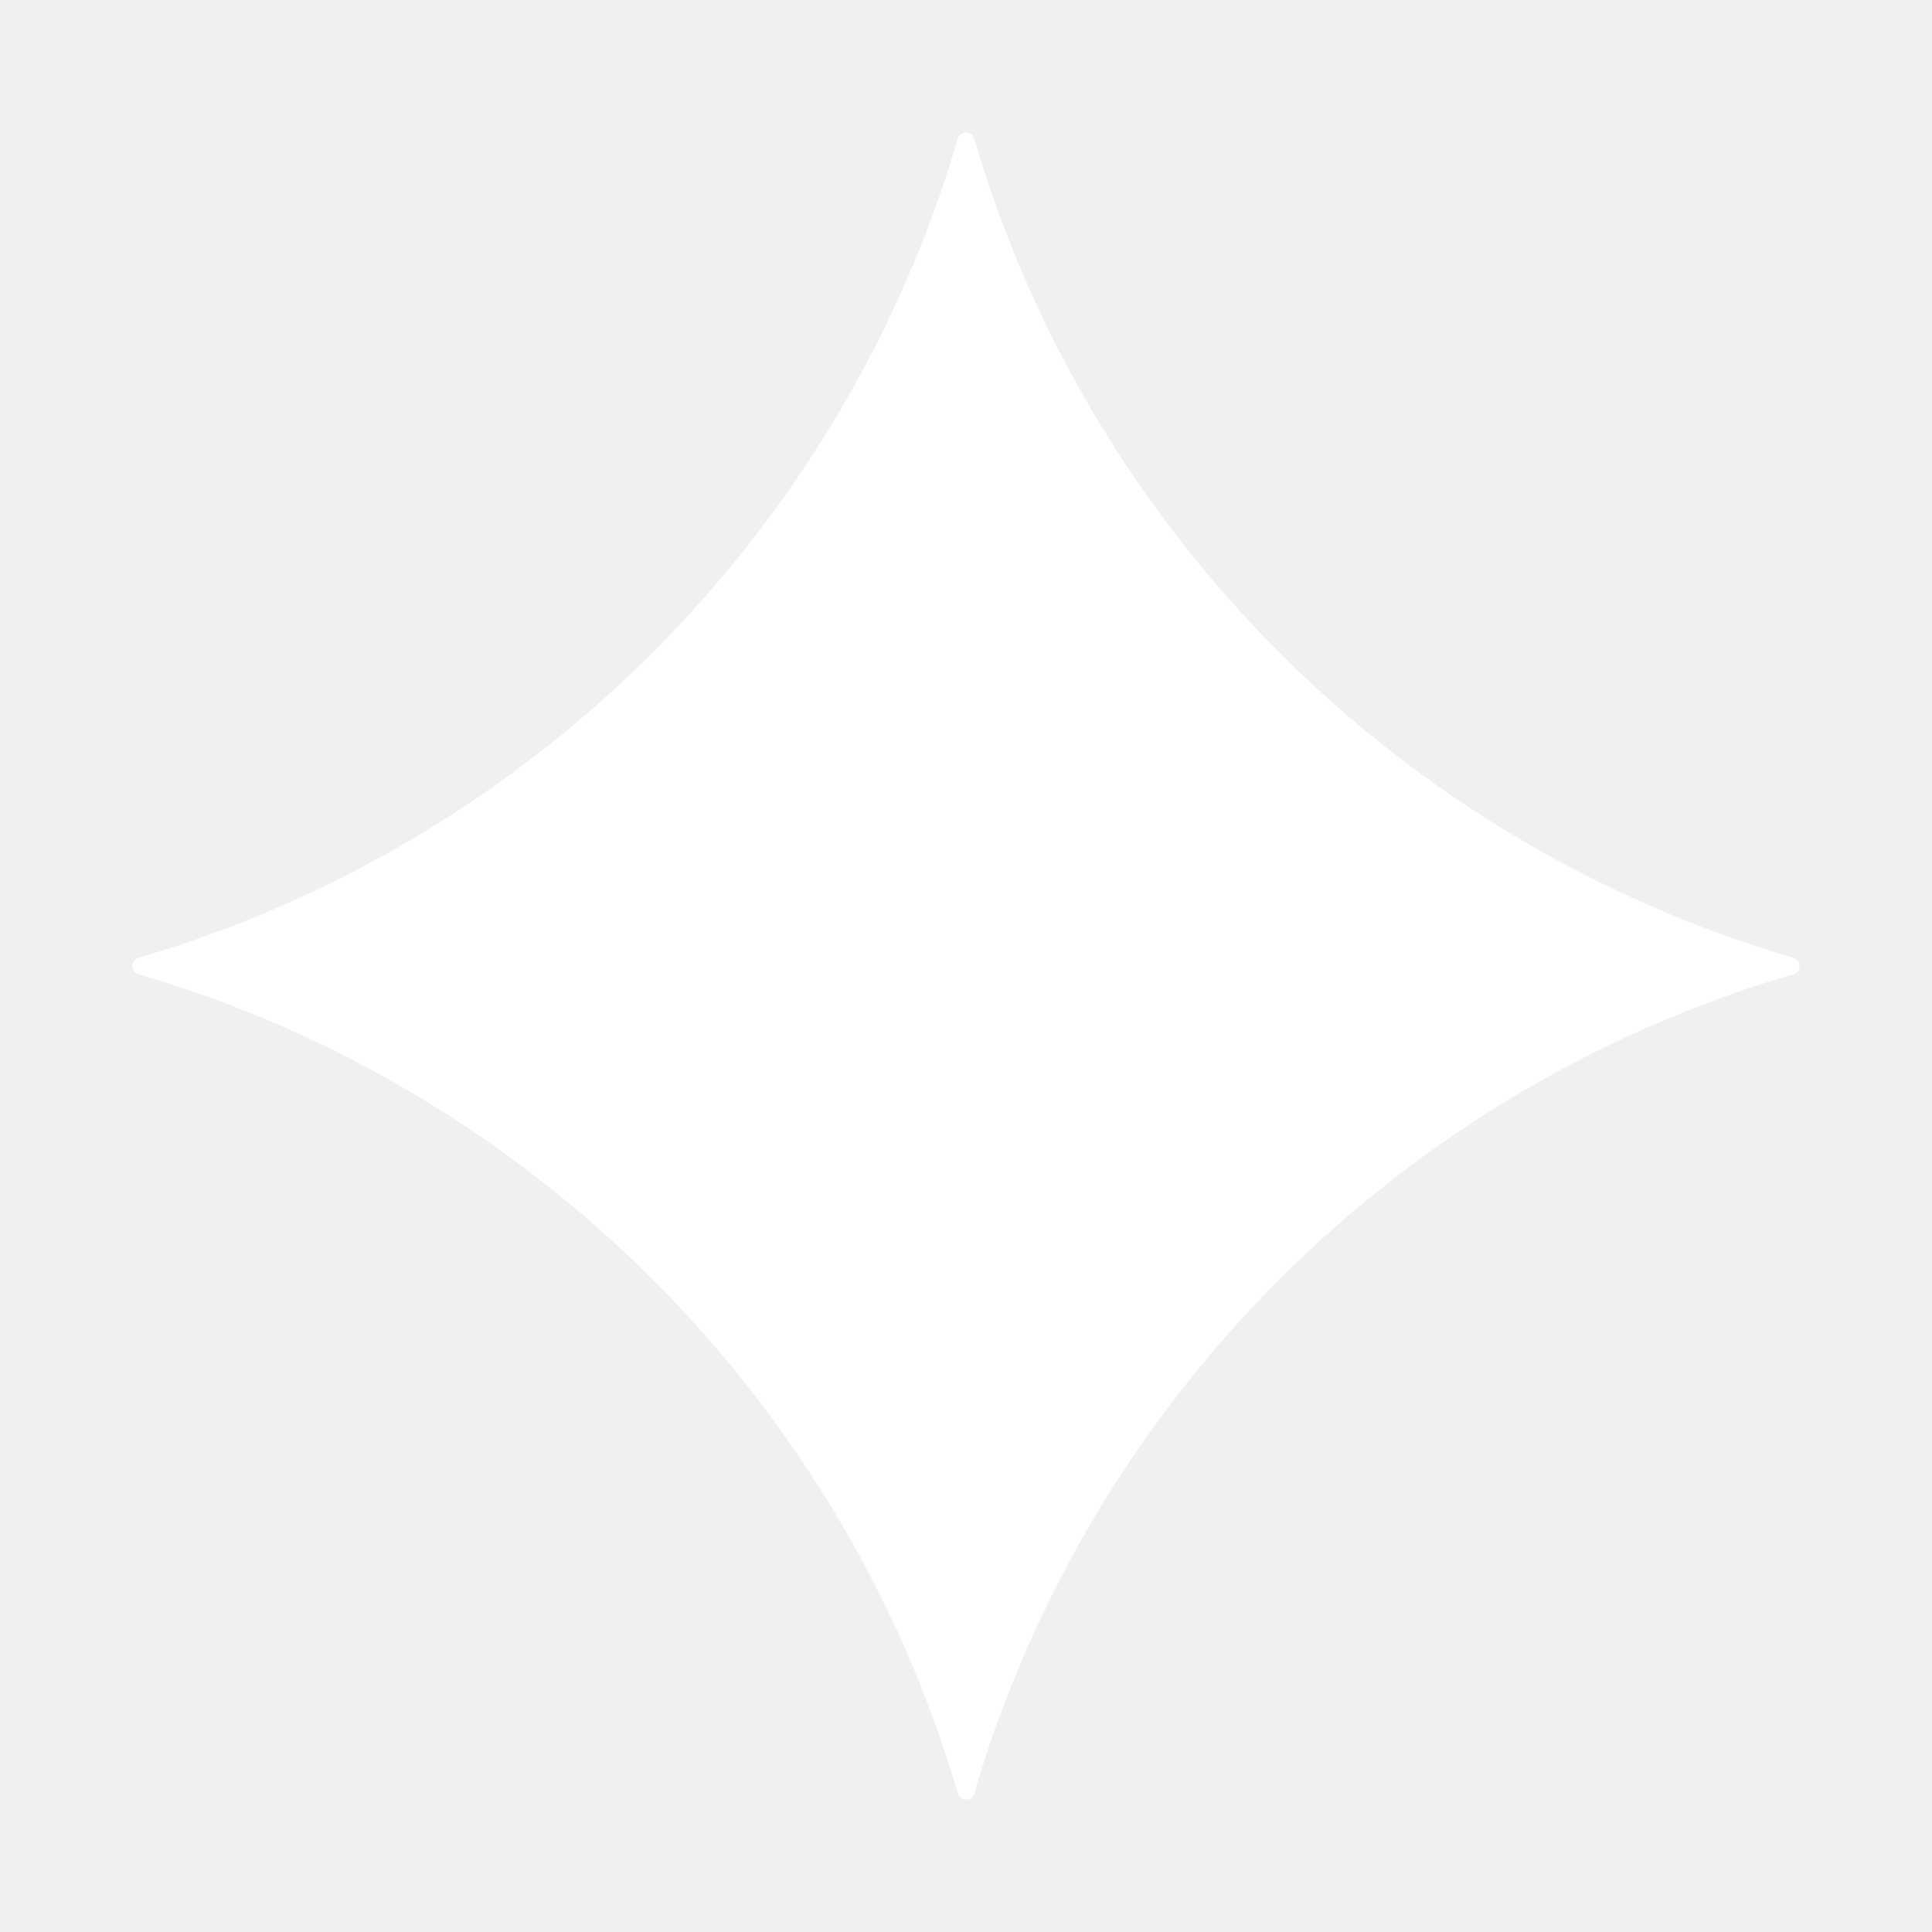
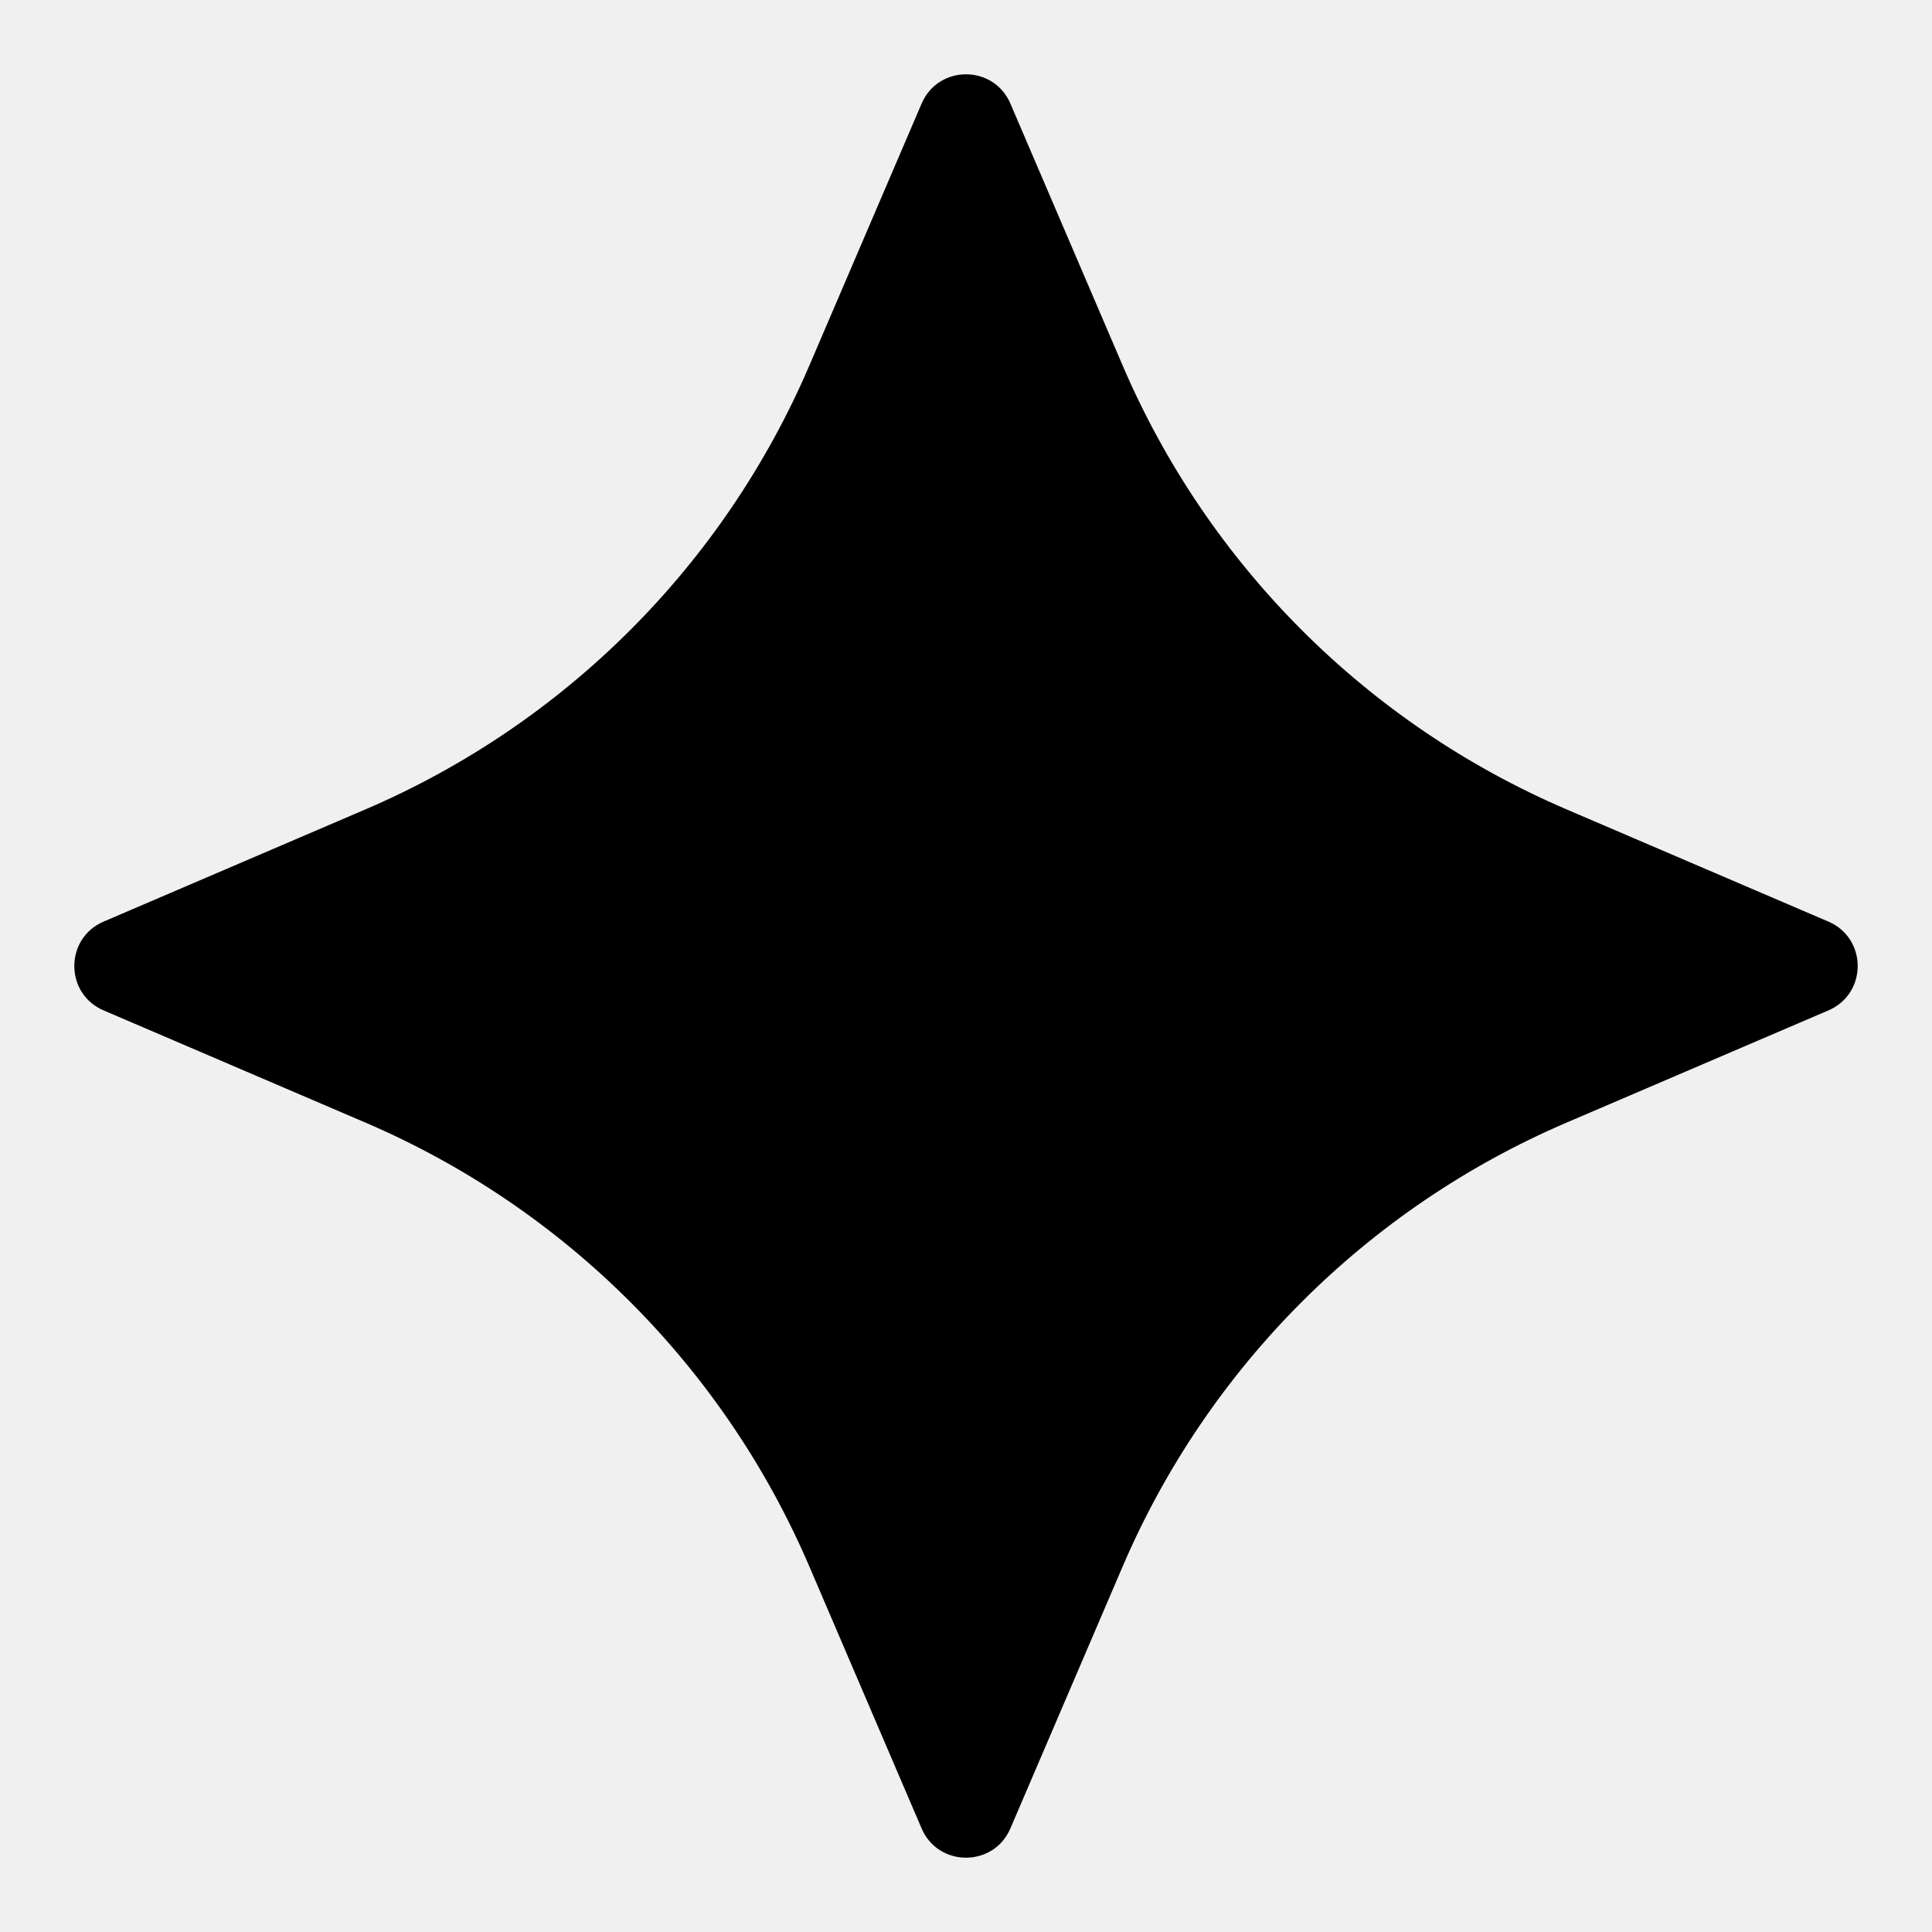
- <svg xmlns="http://www.w3.org/2000/svg" width="24" height="24" viewBox="0 0 24 24" fill="none">
-   <path d="M12.101 1.718C12.073 1.62 11.928 1.62 11.899 1.718C10.468 6.611 6.611 10.468 1.718 11.899C1.62 11.928 1.62 12.072 1.718 12.101C6.611 13.532 10.468 17.389 11.899 22.282C11.928 22.38 12.073 22.38 12.101 22.282C13.532 17.389 17.389 13.532 22.282 12.101C22.38 12.072 22.38 11.928 22.282 11.899C17.389 10.468 13.532 6.611 12.101 1.718Z" fill="white" />
+ <svg xmlns="http://www.w3.org/2000/svg" width="80" height="80" viewBox="0 0 80 80" fill="none">
+   <path d="M75.711 41.838C77.327 41.146 77.327 38.854 75.711 38.162L64.868 33.515C56.608 29.975 50.025 23.392 46.485 15.132L41.838 4.289C41.146 2.673 38.854 2.673 38.162 4.289L33.515 15.132C29.975 23.392 23.392 29.975 15.132 33.515L4.289 38.162C2.673 38.854 2.673 41.146 4.289 41.838L15.132 46.485C23.392 50.025 29.975 56.608 33.515 64.868L38.162 75.711C38.854 77.327 41.146 77.327 41.838 75.711L46.485 64.868C50.025 56.608 56.608 50.025 64.868 46.485L75.711 41.838Z" fill="black" />
</svg>
